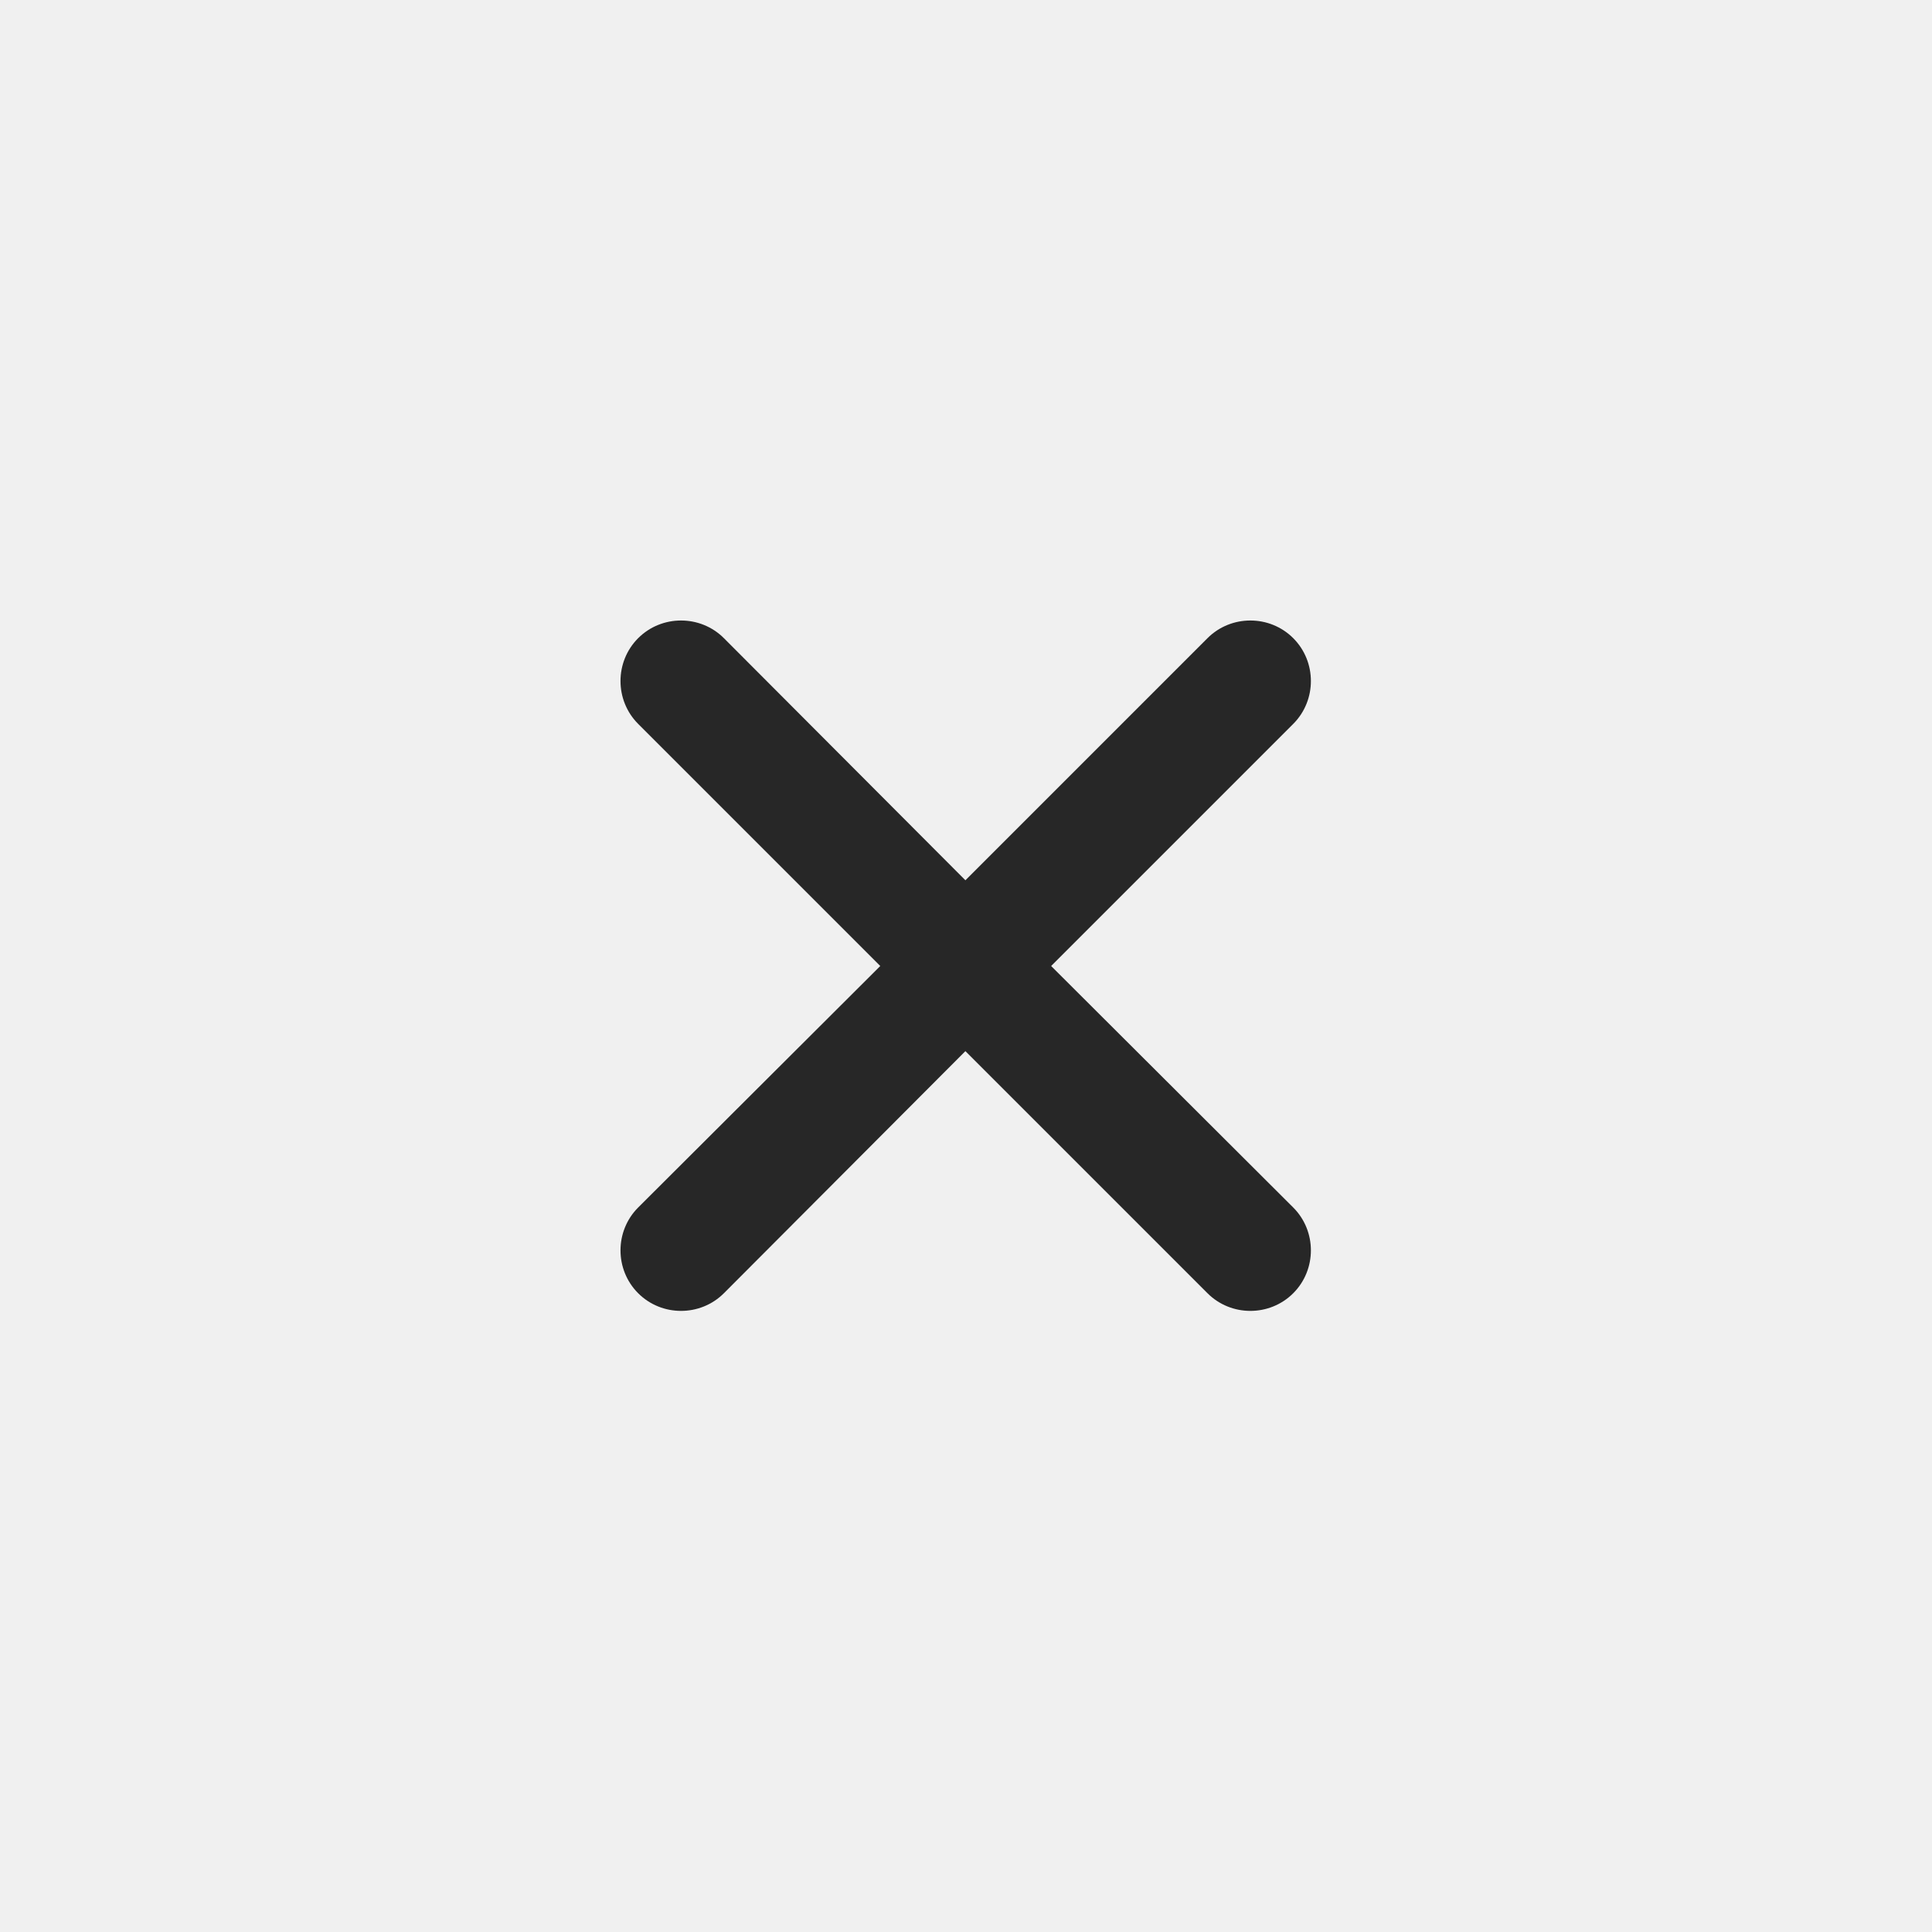
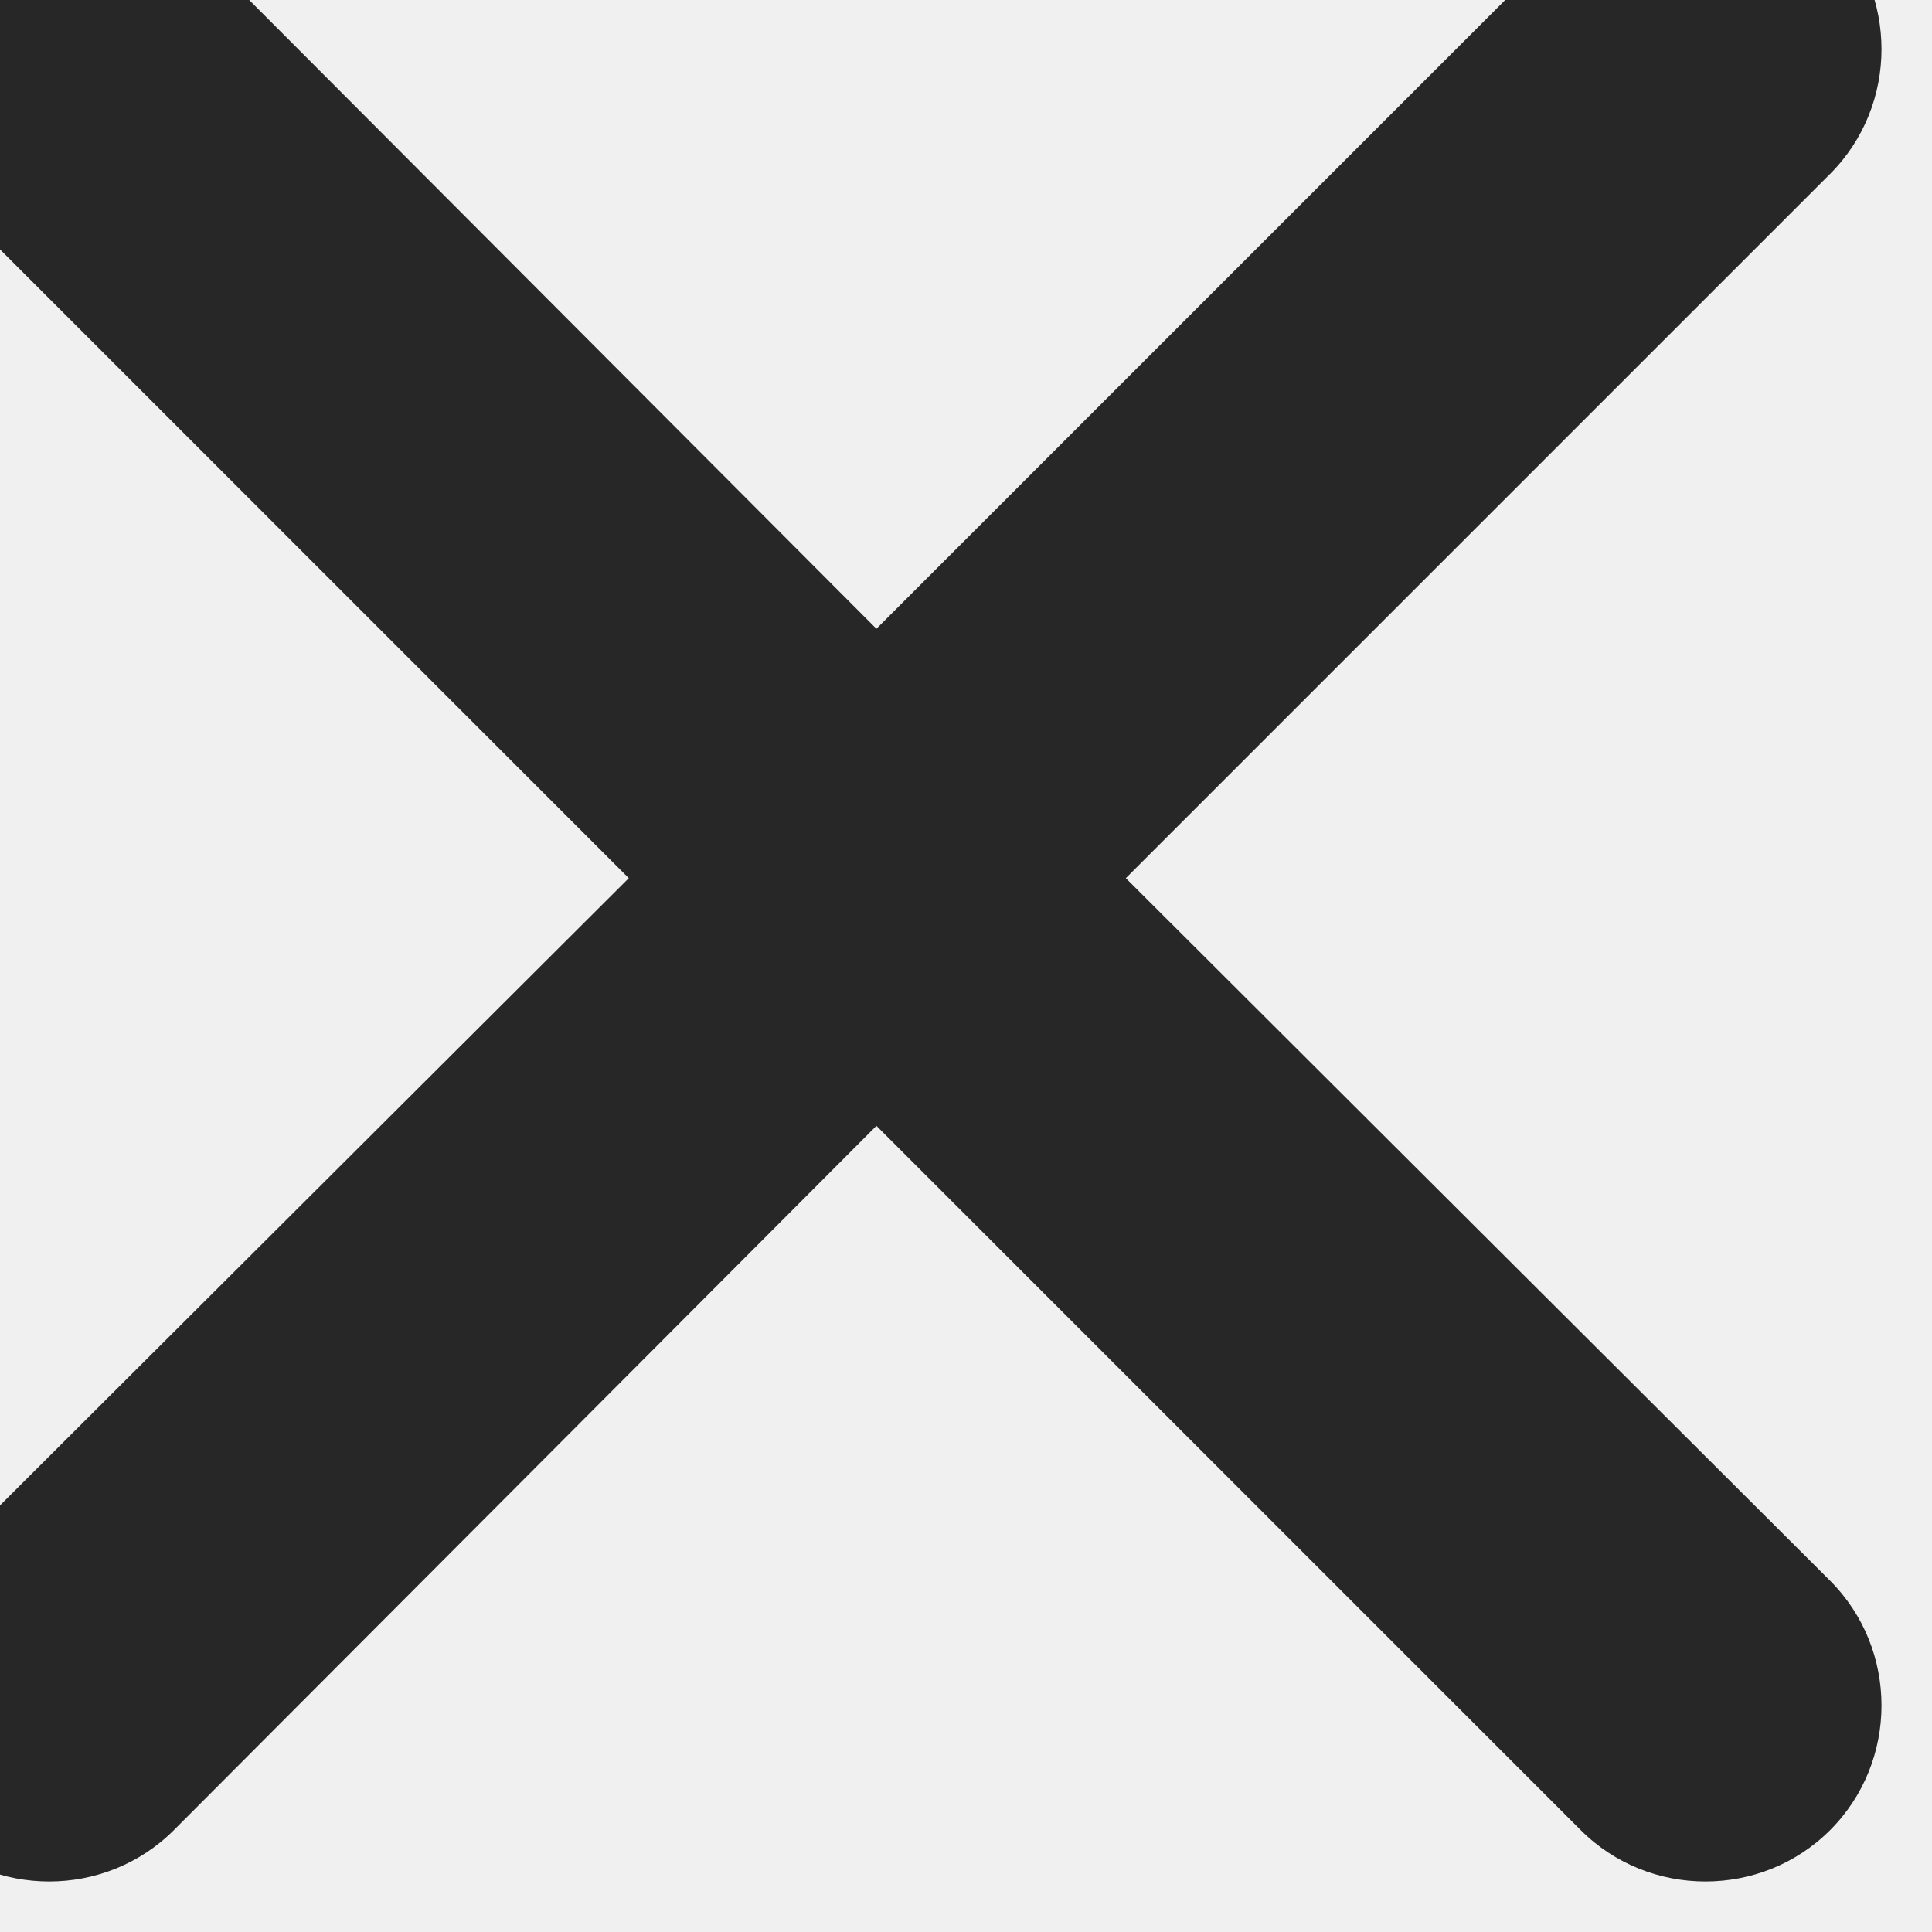
- <svg xmlns="http://www.w3.org/2000/svg" width="32" height="32" viewBox="0 0 32 32" fill="none">
+ <svg xmlns="http://www.w3.org/2000/svg" width="11" height="11" viewBox="0 0 11 11" fill="none">
  <defs />
-   <rect id="Solid" width="32" height="32" fill="#FFFFFF" fill-opacity="0" />
-   <path id="Union" d="M21.42 11.99C21.81 11.6 21.81 10.96 21.42 10.57C21.03 10.18 20.39 10.18 20 10.57L15.99 14.58L11.99 10.57C11.6 10.18 10.96 10.18 10.57 10.57C10.18 10.96 10.18 11.6 10.57 11.99L14.58 16L10.57 20C10.18 20.39 10.18 21.03 10.57 21.42C10.96 21.81 11.6 21.81 11.99 21.42L15.99 17.41L20 21.42C20.39 21.81 21.03 21.81 21.42 21.42C21.81 21.03 21.81 20.39 21.42 20L17.41 16L21.42 11.99Z" fill="#272727" fill-opacity="1" fill-rule="nonzero" />
+   <path id="Union" d="M10.42 0.99C10.81 0.6 10.81 -0.04 10.42 -0.43C10.03 -0.82 9.39 -0.82 9 -0.43L4.99 3.58L0.99 -0.43C0.6 -0.82 -0.04 -0.82 -0.43 -0.43C-0.82 -0.04 -0.82 0.6 -0.43 0.99L3.58 5L-0.43 9C-0.82 9.39 -0.82 10.03 -0.43 10.42C-0.04 10.81 0.6 10.81 0.99 10.42L4.99 6.41L9 10.42C9.39 10.81 10.03 10.81 10.42 10.42C10.81 10.03 10.81 9.39 10.42 9L6.41 5L10.42 0.99Z" fill="#272727" fill-opacity="1" fill-rule="nonzero" />
</svg>
